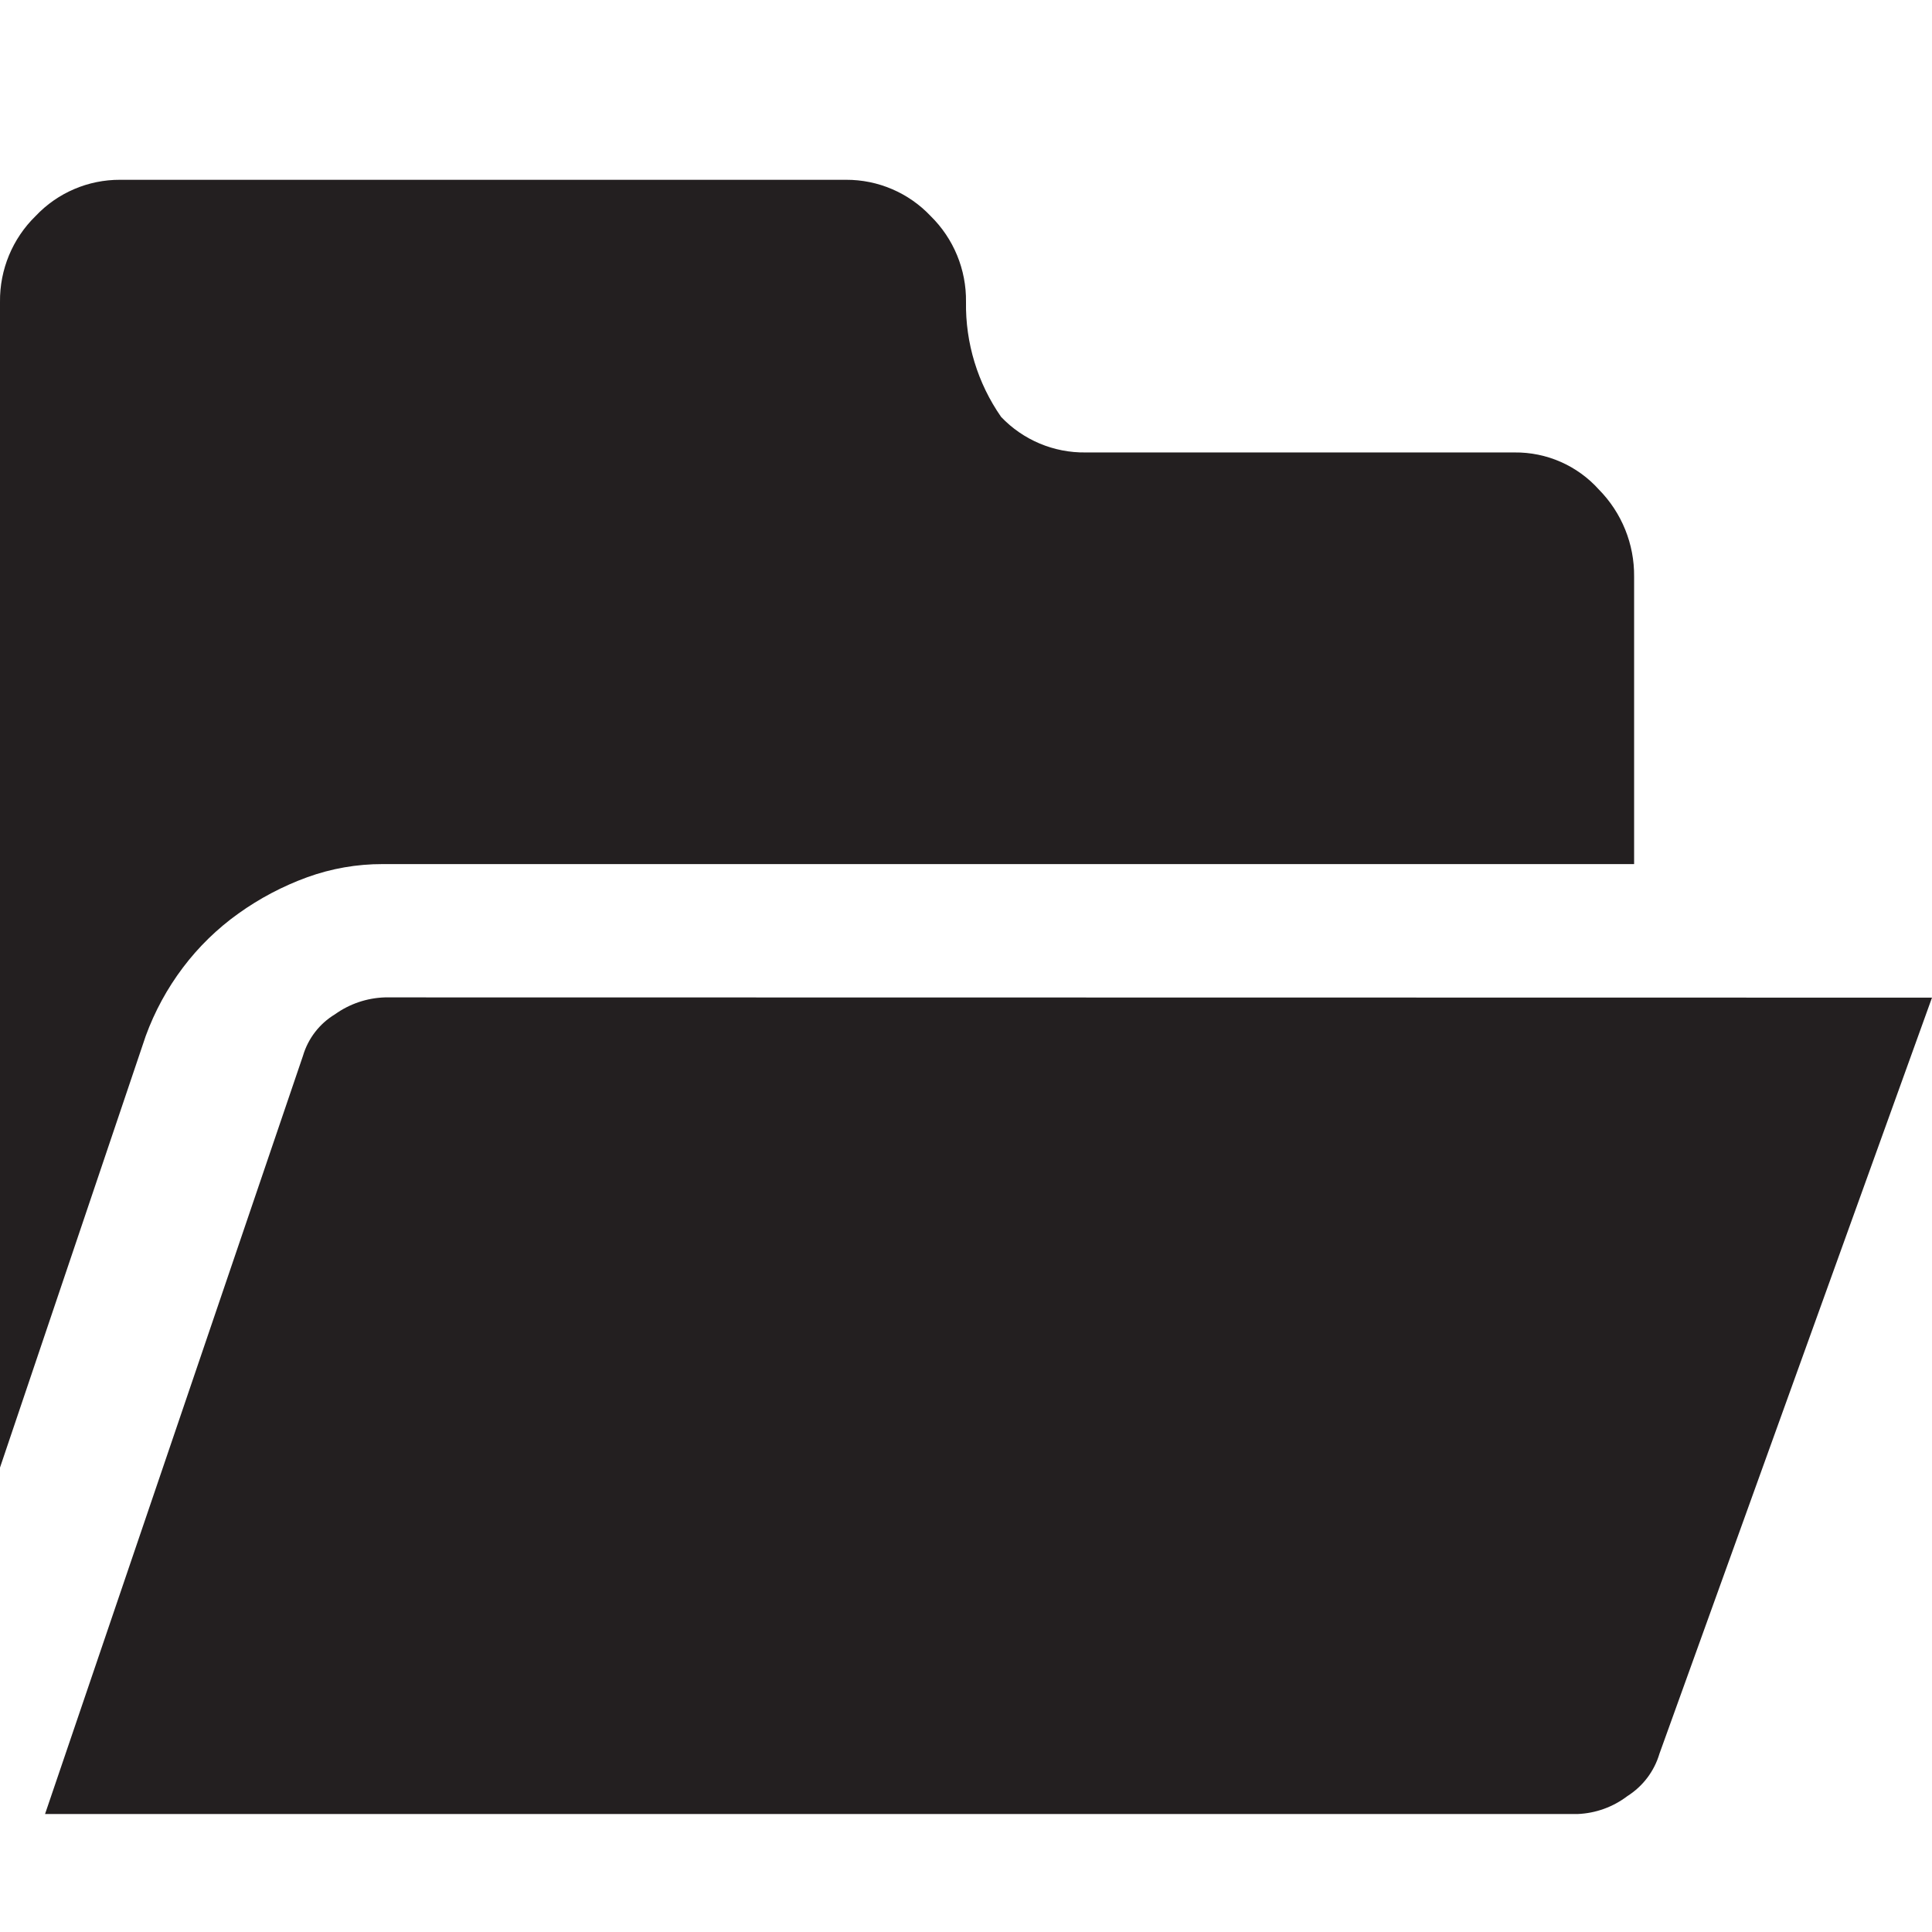
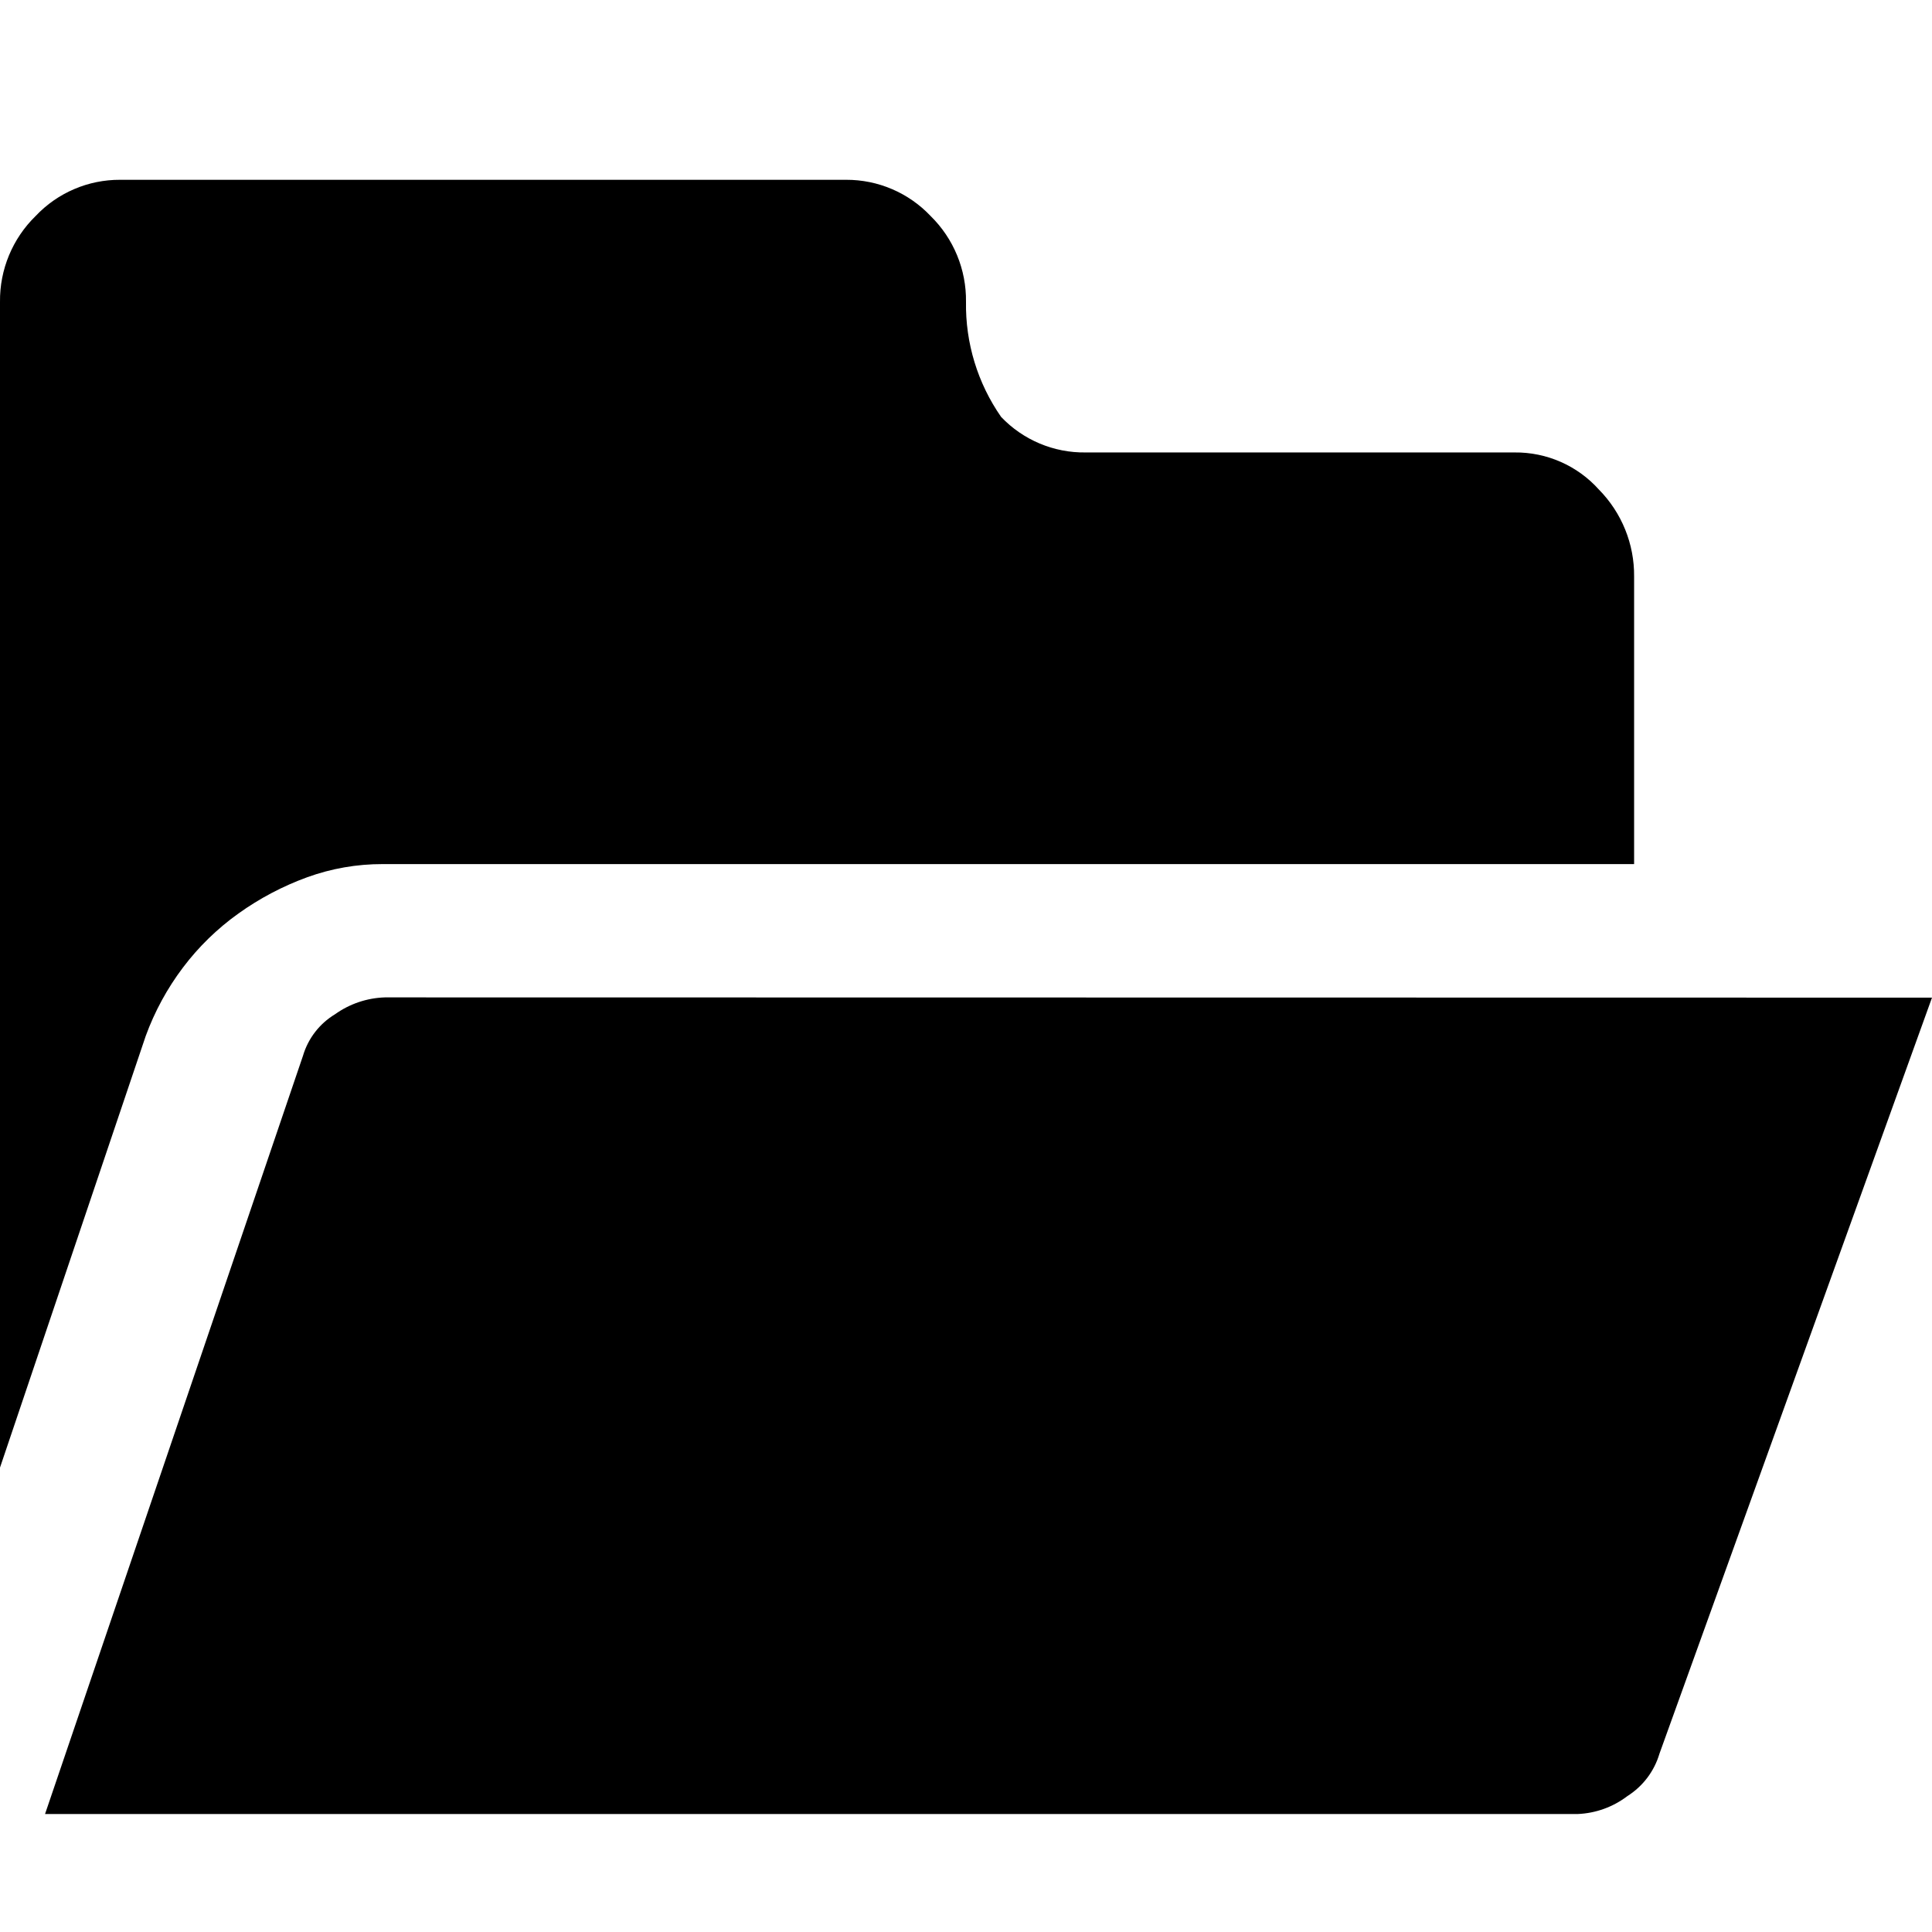
<svg xmlns="http://www.w3.org/2000/svg" viewBox="0 0 16 16">
-   <defs>
-     <style>.cls-1{fill:#231f20}</style>
-   </defs>
-   <path class="cls-1" d="M3.169 7.156a1.824 1.824 0 0 0-.625.109 2.373 2.373 0 0 0-.569.3 2.114 2.114 0 0 0-.46.448 2.186 2.186 0 0 0-.308.566L0 12.154V2.5a.978.978 0 0 1 .295-.711.956.956 0 0 1 .7-.3h6.012a.958.958 0 0 1 .7.3A.978.978 0 0 1 8 2.5a1.622 1.622 0 0 0 .291.953.948.948 0 0 0 .7.294h3.551a.925.925 0 0 1 .7.308 1.012 1.012 0 0 1 .291.72v2.381zM16 8.262l-2.257 6.261a.625.625 0 0 1-.265.351.73.73 0 0 1-.413.149H.373l2.136-6.279a.6.6 0 0 1 .265-.344.751.751 0 0 1 .413-.14z" id="Layer_1" data-name="Layer 1" />
+   <path class="cls-1" d="M3.169 7.156a1.824 1.824 0 0 0-.625.109 2.373 2.373 0 0 0-.569.3 2.114 2.114 0 0 0-.46.448 2.186 2.186 0 0 0-.308.566L0 12.154V2.5a.978.978 0 0 1 .295-.711.956.956 0 0 1 .7-.3h6.012a.958.958 0 0 1 .7.3A.978.978 0 0 1 8 2.5a1.622 1.622 0 0 0 .291.953.948.948 0 0 0 .7.294h3.551a.925.925 0 0 1 .7.308 1.012 1.012 0 0 1 .291.72v2.381zM16 8.262l-2.257 6.261a.625.625 0 0 1-.265.351.73.73 0 0 1-.413.149H.373l2.136-6.279a.6.6 0 0 1 .265-.344.751.751 0 0 1 .413-.14z" data-name="Layer 1" />
</svg>
